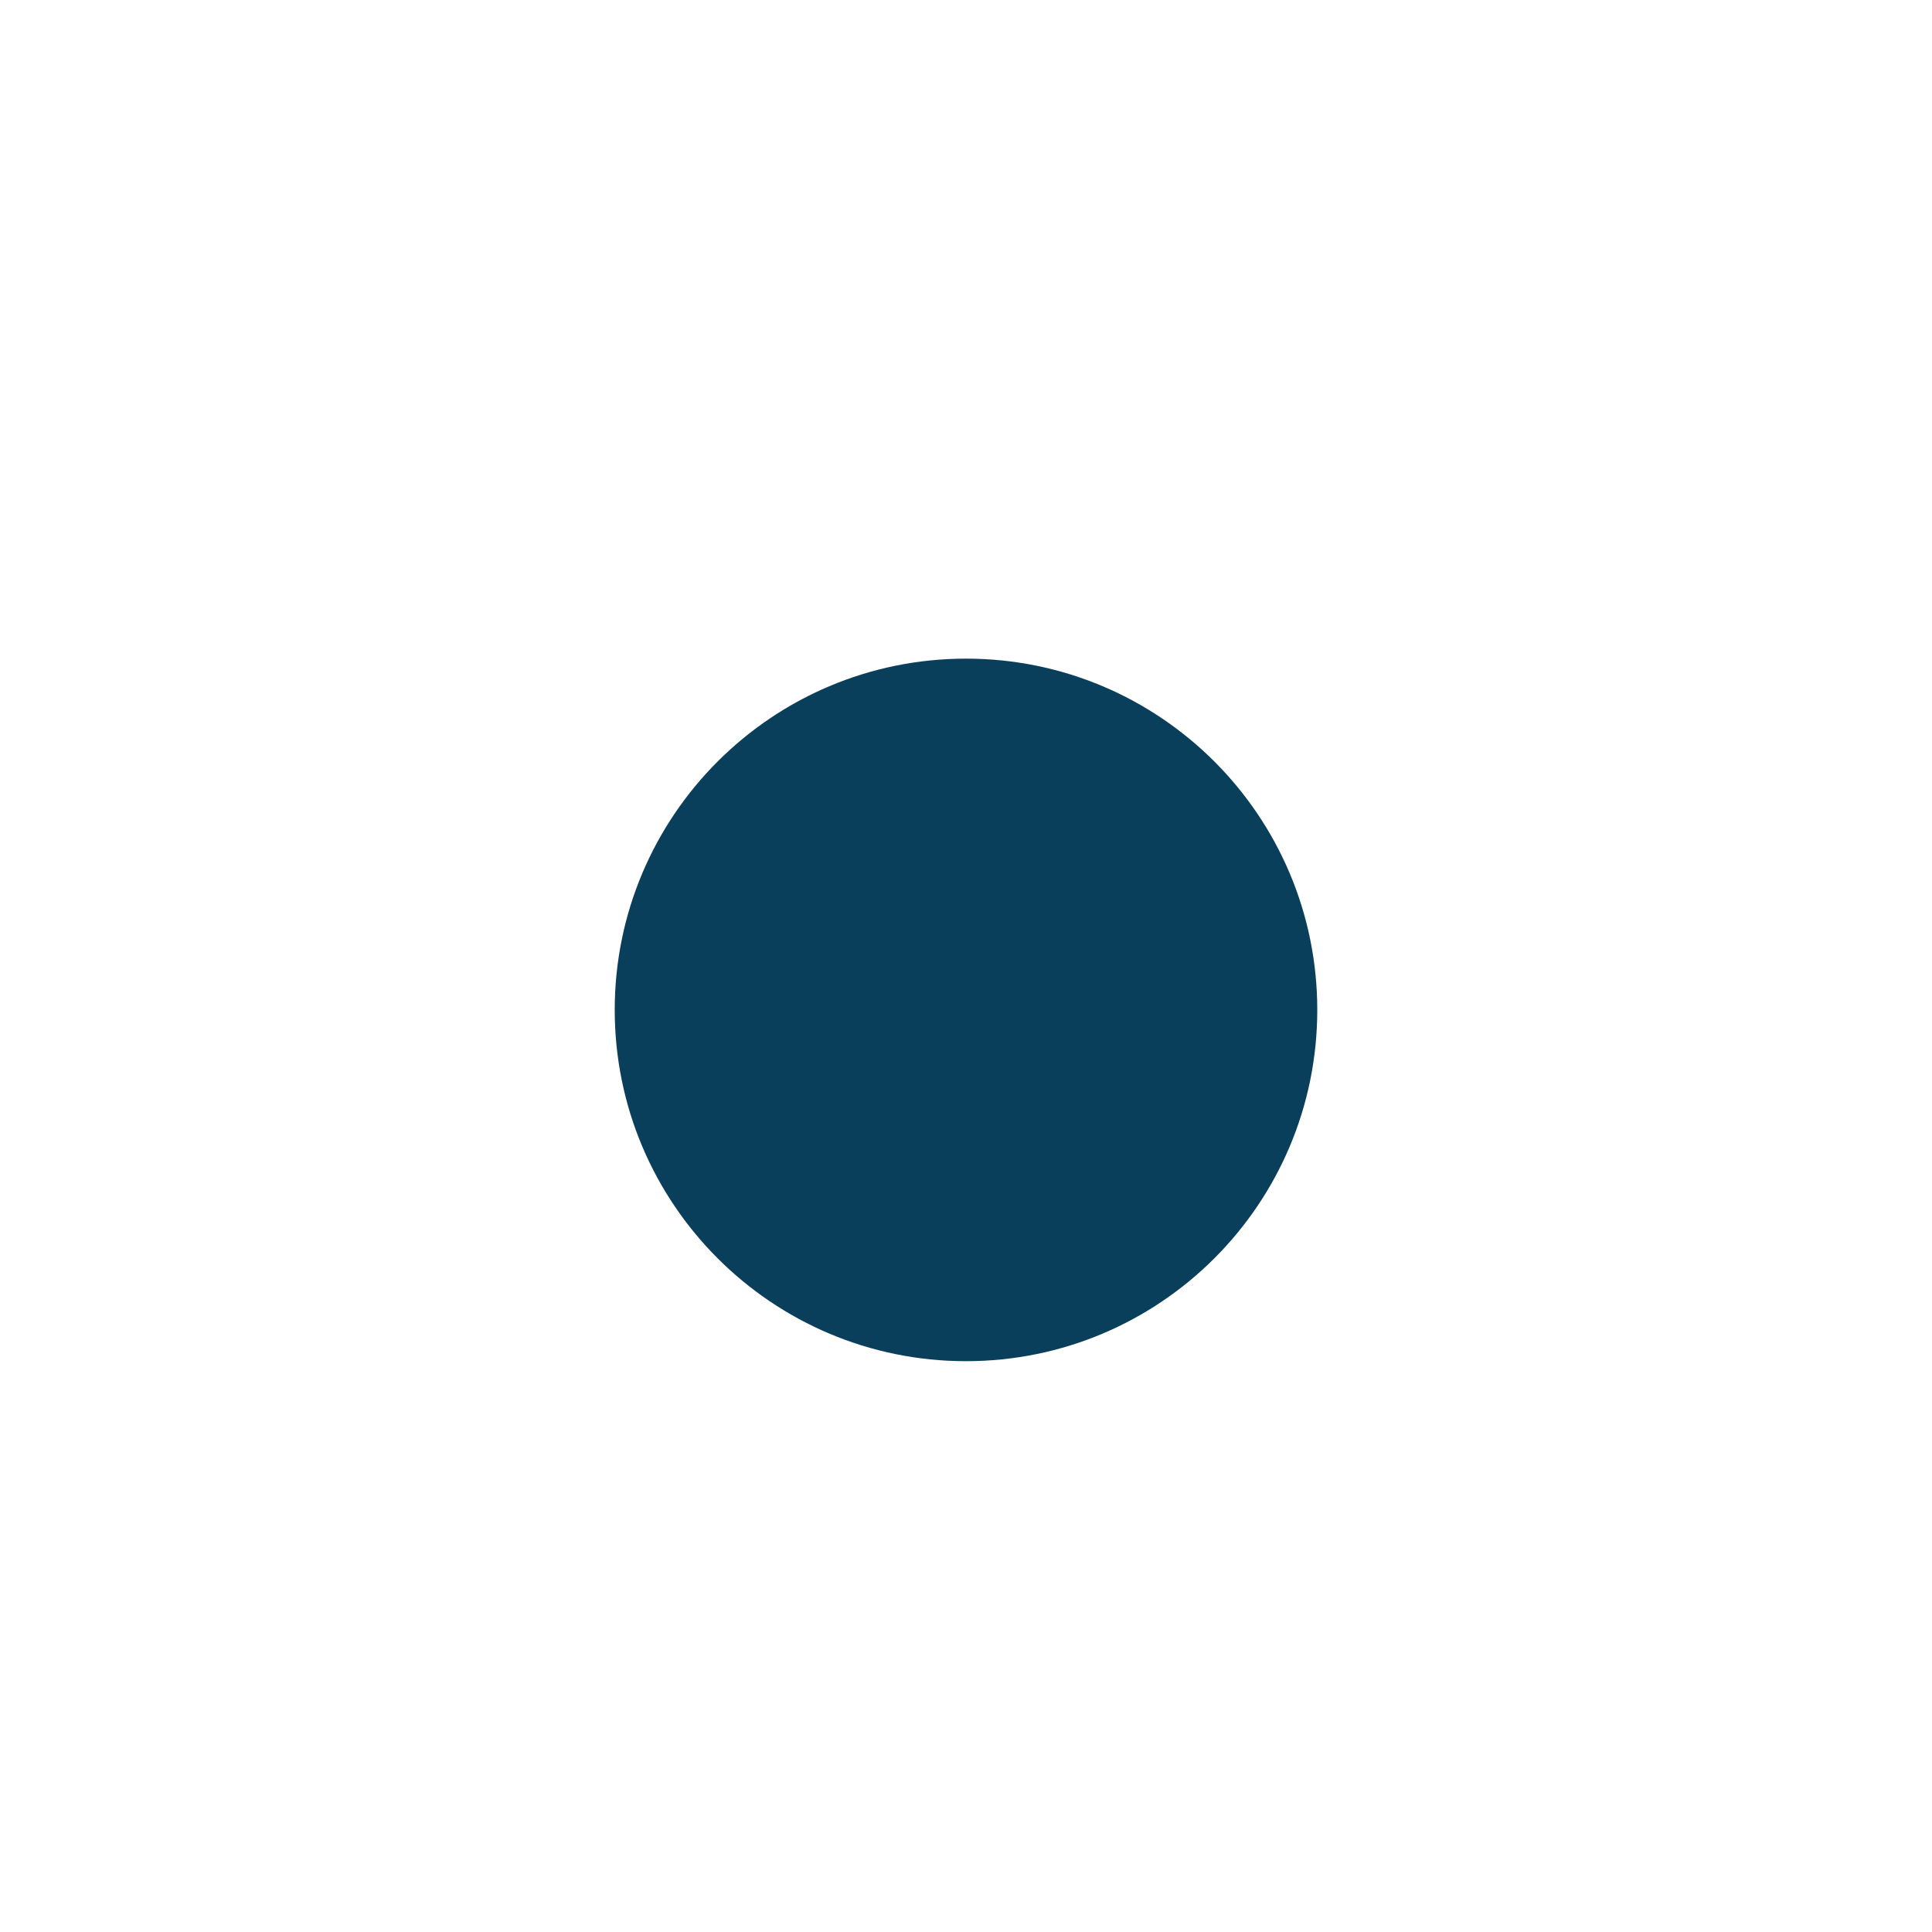
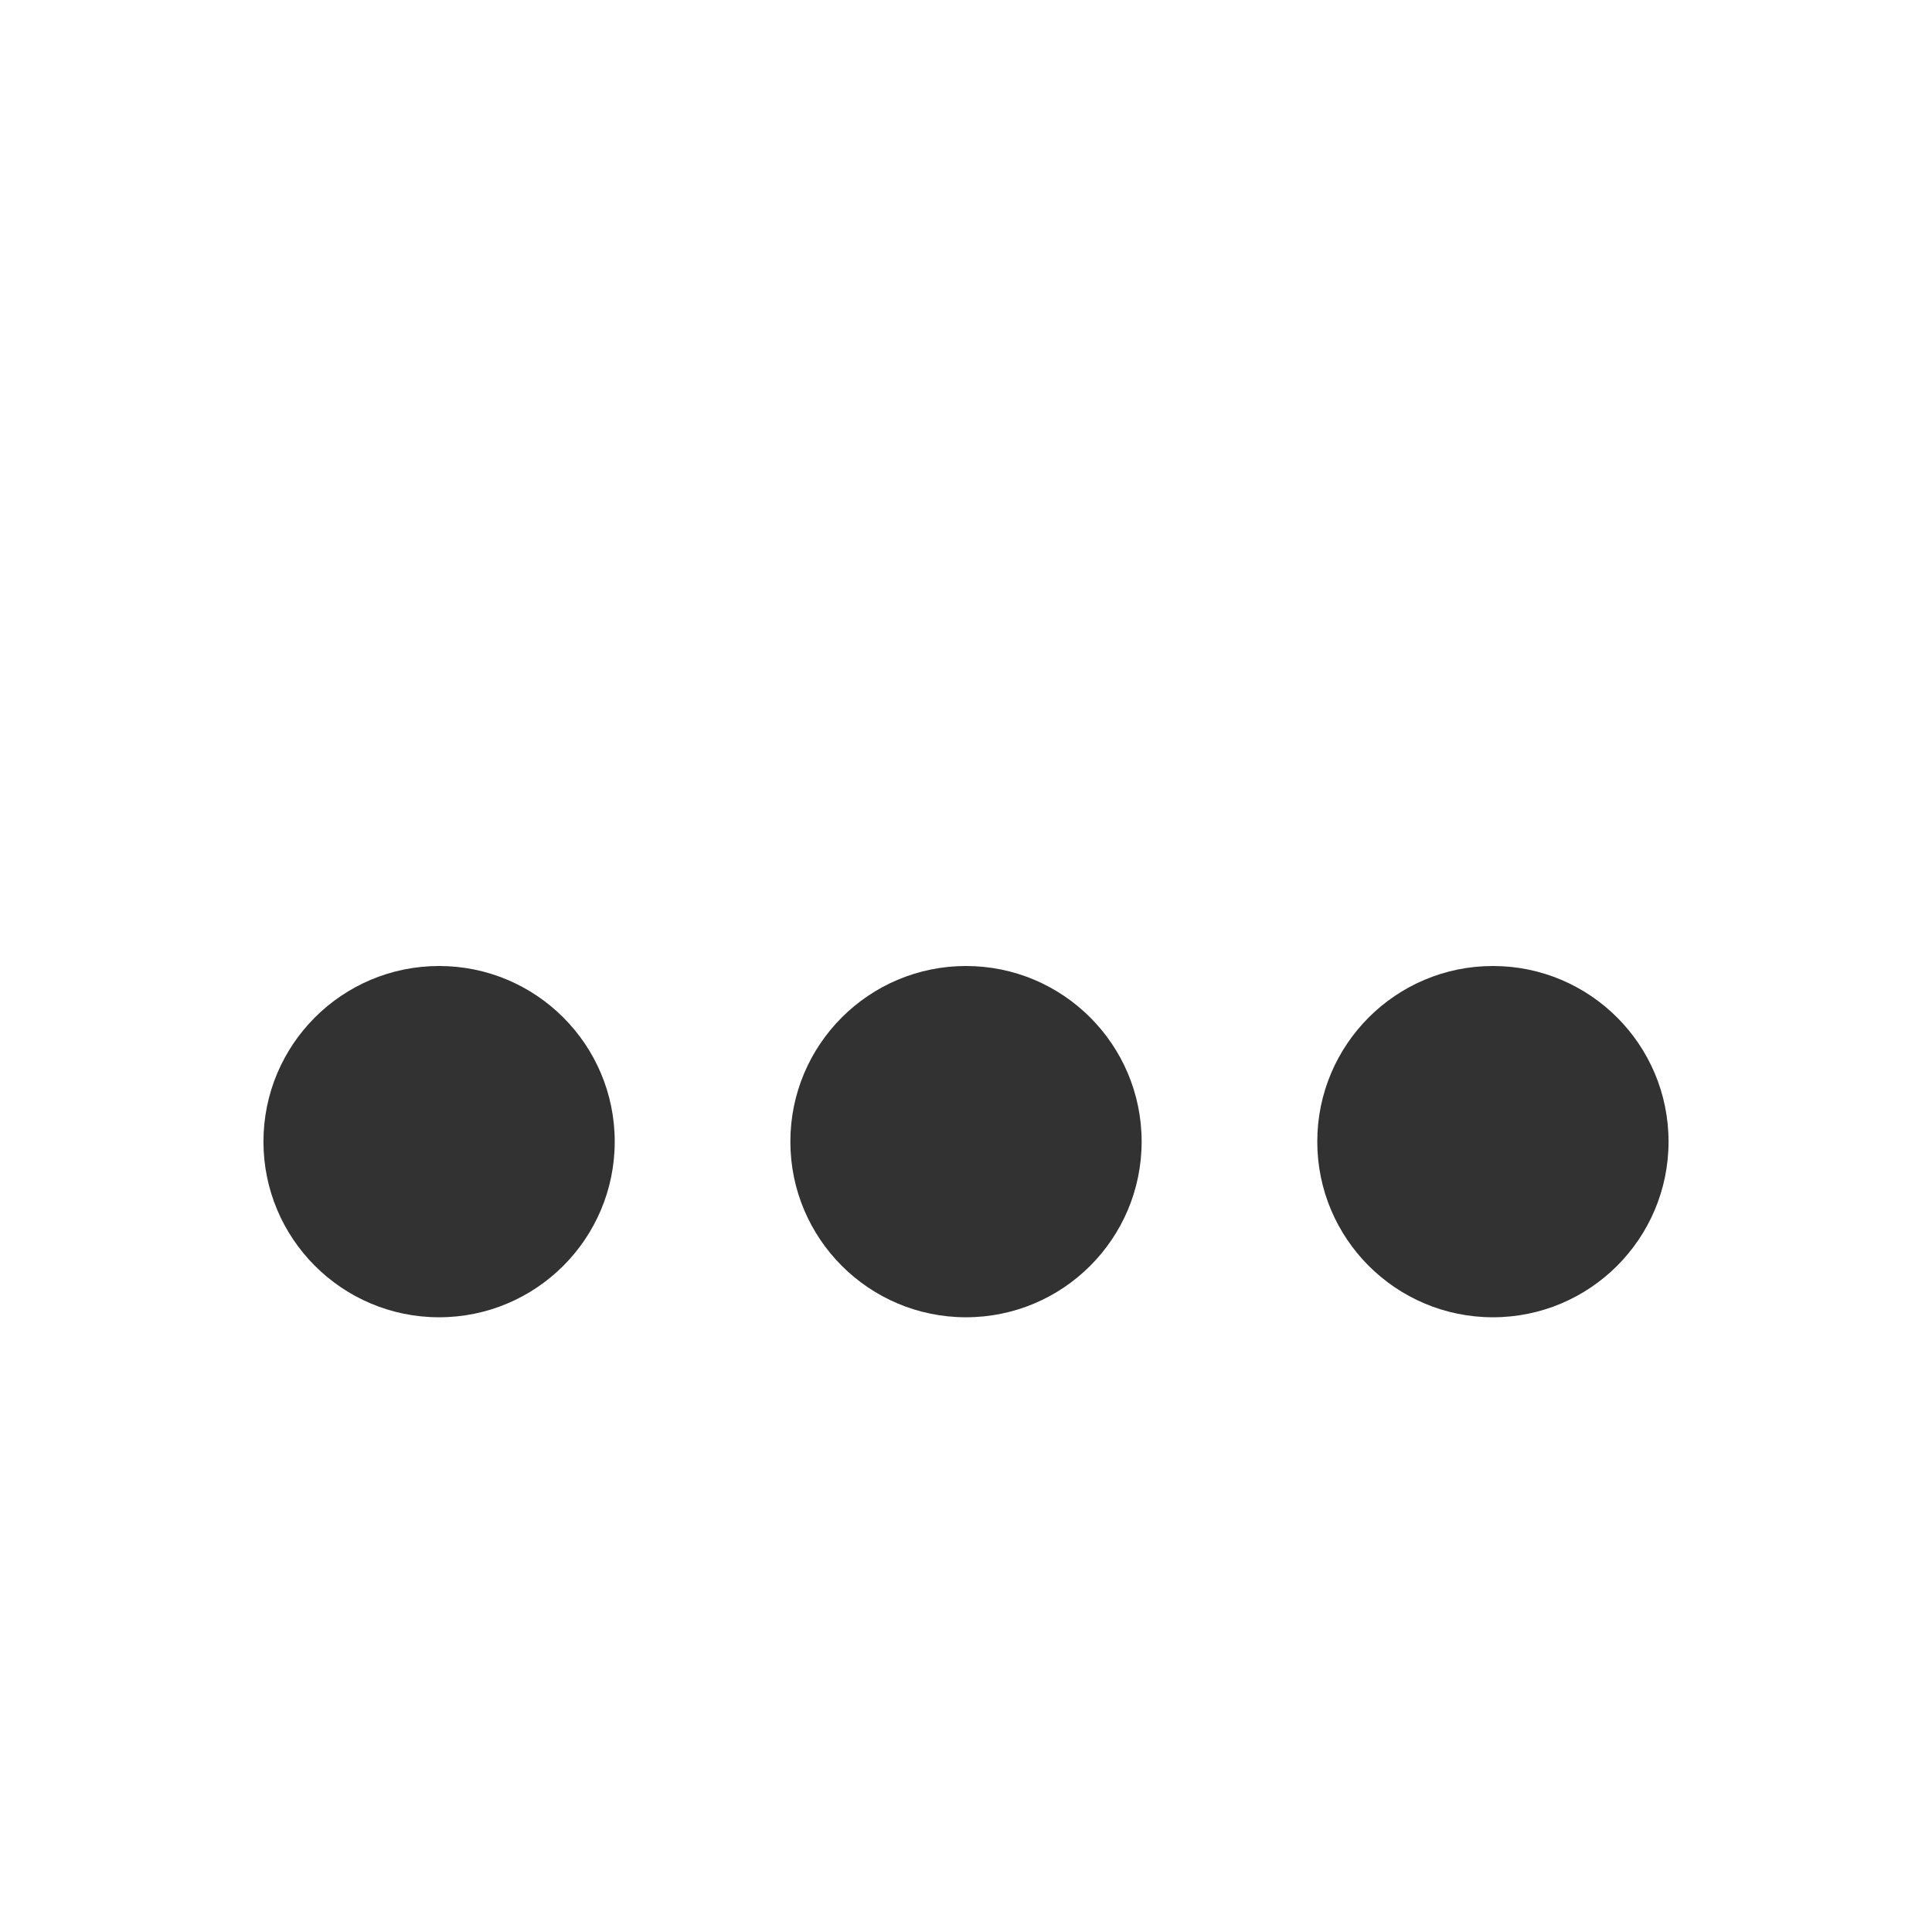
- <svg xmlns="http://www.w3.org/2000/svg" style="enable-background:new" version="1.1" height="22" width="22" id="svg4306">
+ <svg xmlns="http://www.w3.org/2000/svg" id="svg4306" width="22" height="22" version="1.1" style="enable-background:new">
  <defs id="defs24" />
-   <g id="active-center">
-     <rect style="opacity:0.001;fill:#000000;fill-opacity:1;fill-rule:nonzero;stroke:none;stroke-width:2;stroke-linecap:round;stroke-linejoin:round;stroke-miterlimit:4;stroke-dasharray:none;stroke-opacity:1" y="0" x="0" height="22" width="22" id="rect4266" />
-     <circle style="opacity:1;fill:#0a3f5c;fill-opacity:1;fill-rule:evenodd;stroke:none;stroke-width:8;stroke-linecap:butt;stroke-linejoin:round;stroke-miterlimit:4;stroke-dasharray:none;stroke-opacity:1" r="4" cy="11.5" cx="11" id="path4206" />
-   </g>
+   <circle style="opacity:1;fill:#fafafa;fill-opacity:1;fill-rule:evenodd;stroke:none;stroke-width:8;stroke-linecap:butt;stroke-linejoin:round;stroke-miterlimit:4;stroke-dasharray:none;stroke-opacity:1" cy="-9" cx="11" id="path4206" r="4" />
  <g id="hover-center">
    <g transform="translate(23)" id="g4206">
-       <rect style="opacity:0.001;fill:#000000;fill-opacity:1;fill-rule:nonzero;stroke:none;stroke-width:2;stroke-linecap:round;stroke-linejoin:round;stroke-miterlimit:4;stroke-dasharray:none;stroke-opacity:1" y="0" x="0" height="22" width="22" id="rect4208" />
+       <rect id="rect4208" width="22" height="22" x="0" y="0" style="opacity:0.001;fill:#000000;fill-opacity:1;fill-rule:nonzero;stroke:none;stroke-width:2;stroke-linecap:round;stroke-linejoin:round;stroke-miterlimit:4;stroke-dasharray:none;stroke-opacity:1" />
    </g>
-     <circle r="4" cy="11.5" cx="34" id="circle4213" style="opacity:1;fill:#ff0000;fill-opacity:1;fill-rule:evenodd;stroke:none;stroke-width:8;stroke-linecap:butt;stroke-linejoin:round;stroke-miterlimit:4;stroke-dasharray:none;stroke-opacity:1" />
+     <circle style="opacity:0;fill:#323232;fill-opacity:1;fill-rule:nonzero;stroke:none;stroke-width:0;stroke-linecap:square;stroke-linejoin:round;stroke-miterlimit:4;stroke-dasharray:none;stroke-dashoffset:478.437;stroke-opacity:0.4" id="circle4212" cx="34" cy="11" r="11" />
+     <circle style="opacity:0.5;fill:#323232;fill-opacity:1;fill-rule:evenodd;stroke:none;stroke-width:4;stroke-linecap:butt;stroke-linejoin:round;stroke-miterlimit:4;stroke-dasharray:none;stroke-opacity:1" id="circle4213" cx="34" cy="13" r="2" />
+     <circle r="2" cy="13" cx="28" id="circle861" style="opacity:0.5;fill:#323232;fill-opacity:1;fill-rule:evenodd;stroke:none;stroke-width:4;stroke-linecap:butt;stroke-linejoin:round;stroke-miterlimit:4;stroke-dasharray:none;stroke-opacity:1" />
+     <circle style="opacity:0.5;fill:#323232;fill-opacity:1;fill-rule:evenodd;stroke:none;stroke-width:4;stroke-linecap:butt;stroke-linejoin:round;stroke-miterlimit:4;stroke-dasharray:none;stroke-opacity:1" id="circle863" cx="40" cy="13" r="2" />
+   </g>
+   <g id="inactive-center">
+     <rect id="rect4180" width="22" height="22" x="69" y="0" style="opacity:0.001;fill:#000000;fill-opacity:1;fill-rule:nonzero;stroke:none;stroke-width:2;stroke-linecap:round;stroke-linejoin:round;stroke-miterlimit:4;stroke-dasharray:none;stroke-opacity:1" />
+     <circle style="opacity:0.5;fill:#323232;fill-opacity:1;fill-rule:evenodd;stroke:none;stroke-width:4;stroke-linecap:butt;stroke-linejoin:round;stroke-miterlimit:4;stroke-dasharray:none;stroke-opacity:1" id="circle4217" cx="80" cy="13" r="2" />
+     <circle r="2" cy="13" cx="74" id="circle869" style="opacity:0.5;fill:#323232;fill-opacity:1;fill-rule:evenodd;stroke:none;stroke-width:4;stroke-linecap:butt;stroke-linejoin:round;stroke-miterlimit:4;stroke-dasharray:none;stroke-opacity:1" />
+     <circle style="opacity:0.5;fill:#323232;fill-opacity:1;fill-rule:evenodd;stroke:none;stroke-width:4;stroke-linecap:butt;stroke-linejoin:round;stroke-miterlimit:4;stroke-dasharray:none;stroke-opacity:1" id="circle872" cx="86" cy="13" r="2" />
  </g>
  <g id="pressed-center">
-     <g transform="translate(46)" id="g4172">
-       <rect style="opacity:0.001;fill:#000000;fill-opacity:1;fill-rule:nonzero;stroke:none;stroke-width:2;stroke-linecap:round;stroke-linejoin:round;stroke-miterlimit:4;stroke-dasharray:none;stroke-opacity:1" y="0" x="0" height="22" width="22" id="rect4164" />
+     <g id="g838" transform="translate(45)">
+       <rect style="opacity:0.001;fill:#000000;fill-opacity:1;fill-rule:nonzero;stroke:none;stroke-width:2;stroke-linecap:round;stroke-linejoin:round;stroke-miterlimit:4;stroke-dasharray:none;stroke-opacity:1" y="0" x="0" height="22" width="22" id="rect836" />
    </g>
-     <circle r="4" cy="11.5" cx="57" id="circle4215" style="opacity:0.67;fill:#ff0000;fill-opacity:1;fill-rule:evenodd;stroke:none;stroke-width:8;stroke-linecap:butt;stroke-linejoin:round;stroke-miterlimit:4;stroke-dasharray:none;stroke-opacity:1" />
+     <circle r="11" cy="11" cx="56" id="circle840" style="opacity:0;fill:#323232;fill-opacity:1;fill-rule:nonzero;stroke:none;stroke-width:0;stroke-linecap:square;stroke-linejoin:round;stroke-miterlimit:4;stroke-dasharray:none;stroke-dashoffset:478.437;stroke-opacity:0.4" />
+     <circle r="2" cy="13" cx="50" id="circle842" style="opacity:1;fill:#00a0ff;fill-opacity:1;fill-rule:evenodd;stroke:none;stroke-width:4;stroke-linecap:butt;stroke-linejoin:round;stroke-miterlimit:4;stroke-dasharray:none;stroke-opacity:1" />
+     <circle style="opacity:1;fill:#00a0ff;fill-opacity:1;fill-rule:evenodd;stroke:none;stroke-width:4;stroke-linecap:butt;stroke-linejoin:round;stroke-miterlimit:4;stroke-dasharray:none;stroke-opacity:1" id="circle865" cx="56" cy="13" r="2" />
+     <circle r="2" cy="13" cx="62" id="circle867" style="opacity:1;fill:#00a0ff;fill-opacity:1;fill-rule:evenodd;stroke:none;stroke-width:4;stroke-linecap:butt;stroke-linejoin:round;stroke-miterlimit:4;stroke-dasharray:none;stroke-opacity:1" />
  </g>
-   <g id="inactive-center">
-     <rect style="opacity:0.001;fill:#000000;fill-opacity:1;fill-rule:nonzero;stroke:none;stroke-width:2;stroke-linecap:round;stroke-linejoin:round;stroke-miterlimit:4;stroke-dasharray:none;stroke-opacity:1" y="0" x="69" height="22" width="22" id="rect4180" />
-     <circle r="4" cy="11.5" cx="80" id="circle4217" style="opacity:1;fill:#126fa0;fill-opacity:1;fill-rule:evenodd;stroke:none;stroke-width:8;stroke-linecap:butt;stroke-linejoin:round;stroke-miterlimit:4;stroke-dasharray:none;stroke-opacity:1" />
+   <g id="deactivated-center" transform="translate(25)">
+     <rect style="opacity:0.001;fill:#000000;fill-opacity:1;fill-rule:nonzero;stroke:none;stroke-width:2;stroke-linecap:round;stroke-linejoin:round;stroke-miterlimit:4;stroke-dasharray:none;stroke-opacity:1" y="0" x="69" height="22" width="22" id="rect869" />
+     <circle r="2" cy="13" cx="80" id="circle871" style="opacity:0.5;fill:#323232;fill-opacity:1;fill-rule:evenodd;stroke:none;stroke-width:4;stroke-linecap:butt;stroke-linejoin:round;stroke-miterlimit:4;stroke-dasharray:none;stroke-opacity:1" />
+     <circle style="opacity:0.5;fill:#323232;fill-opacity:1;fill-rule:evenodd;stroke:none;stroke-width:4;stroke-linecap:butt;stroke-linejoin:round;stroke-miterlimit:4;stroke-dasharray:none;stroke-opacity:1" id="circle874" cx="74" cy="13" r="2" />
+     <circle r="2" cy="13" cx="86" id="circle876" style="opacity:0.5;fill:#323232;fill-opacity:1;fill-rule:evenodd;stroke:none;stroke-width:4;stroke-linecap:butt;stroke-linejoin:round;stroke-miterlimit:4;stroke-dasharray:none;stroke-opacity:1" />
  </g>
-   <g id="deactivated-center">
-     <rect style="opacity:0.001;fill:#000000;fill-opacity:1;fill-rule:nonzero;stroke:none;stroke-width:2;stroke-linecap:round;stroke-linejoin:round;stroke-miterlimit:4;stroke-dasharray:none;stroke-opacity:1" y="0" x="92" height="22" width="22" id="rect4278" />
-     <circle style="opacity:0.3;fill:#ff0000;fill-opacity:1;fill-rule:evenodd;stroke:none;stroke-width:8;stroke-linecap:butt;stroke-linejoin:round;stroke-miterlimit:4;stroke-dasharray:none;stroke-opacity:1" r="4" cy="11.5" cx="103" id="circle4219" />
+   <g id="active-center">
+     <rect id="rect4266" width="22" height="22" x="0" y="0" style="opacity:0.001;fill:#000000;fill-opacity:1;fill-rule:nonzero;stroke:none;stroke-width:2;stroke-linecap:round;stroke-linejoin:round;stroke-miterlimit:4;stroke-dasharray:none;stroke-opacity:1" />
+     <g transform="translate(19)" id="g850">
+       <circle r="2" id="circle836" cx="-14" cy="13" style="opacity:1;fill:#323232;fill-opacity:1;fill-rule:evenodd;stroke:none;stroke-width:4;stroke-linecap:butt;stroke-linejoin:round;stroke-miterlimit:4;stroke-dasharray:none;stroke-opacity:1" />
+       <circle style="opacity:1;fill:#323232;fill-opacity:1;fill-rule:evenodd;stroke:none;stroke-width:4;stroke-linecap:butt;stroke-linejoin:round;stroke-miterlimit:4;stroke-dasharray:none;stroke-opacity:1" cy="13" cx="-8" id="circle843" r="2" />
+       <circle r="2" id="circle845" cx="-2" cy="13" style="opacity:1;fill:#323232;fill-opacity:1;fill-rule:evenodd;stroke:none;stroke-width:4;stroke-linecap:butt;stroke-linejoin:round;stroke-miterlimit:4;stroke-dasharray:none;stroke-opacity:1" />
+     </g>
  </g>
</svg>
